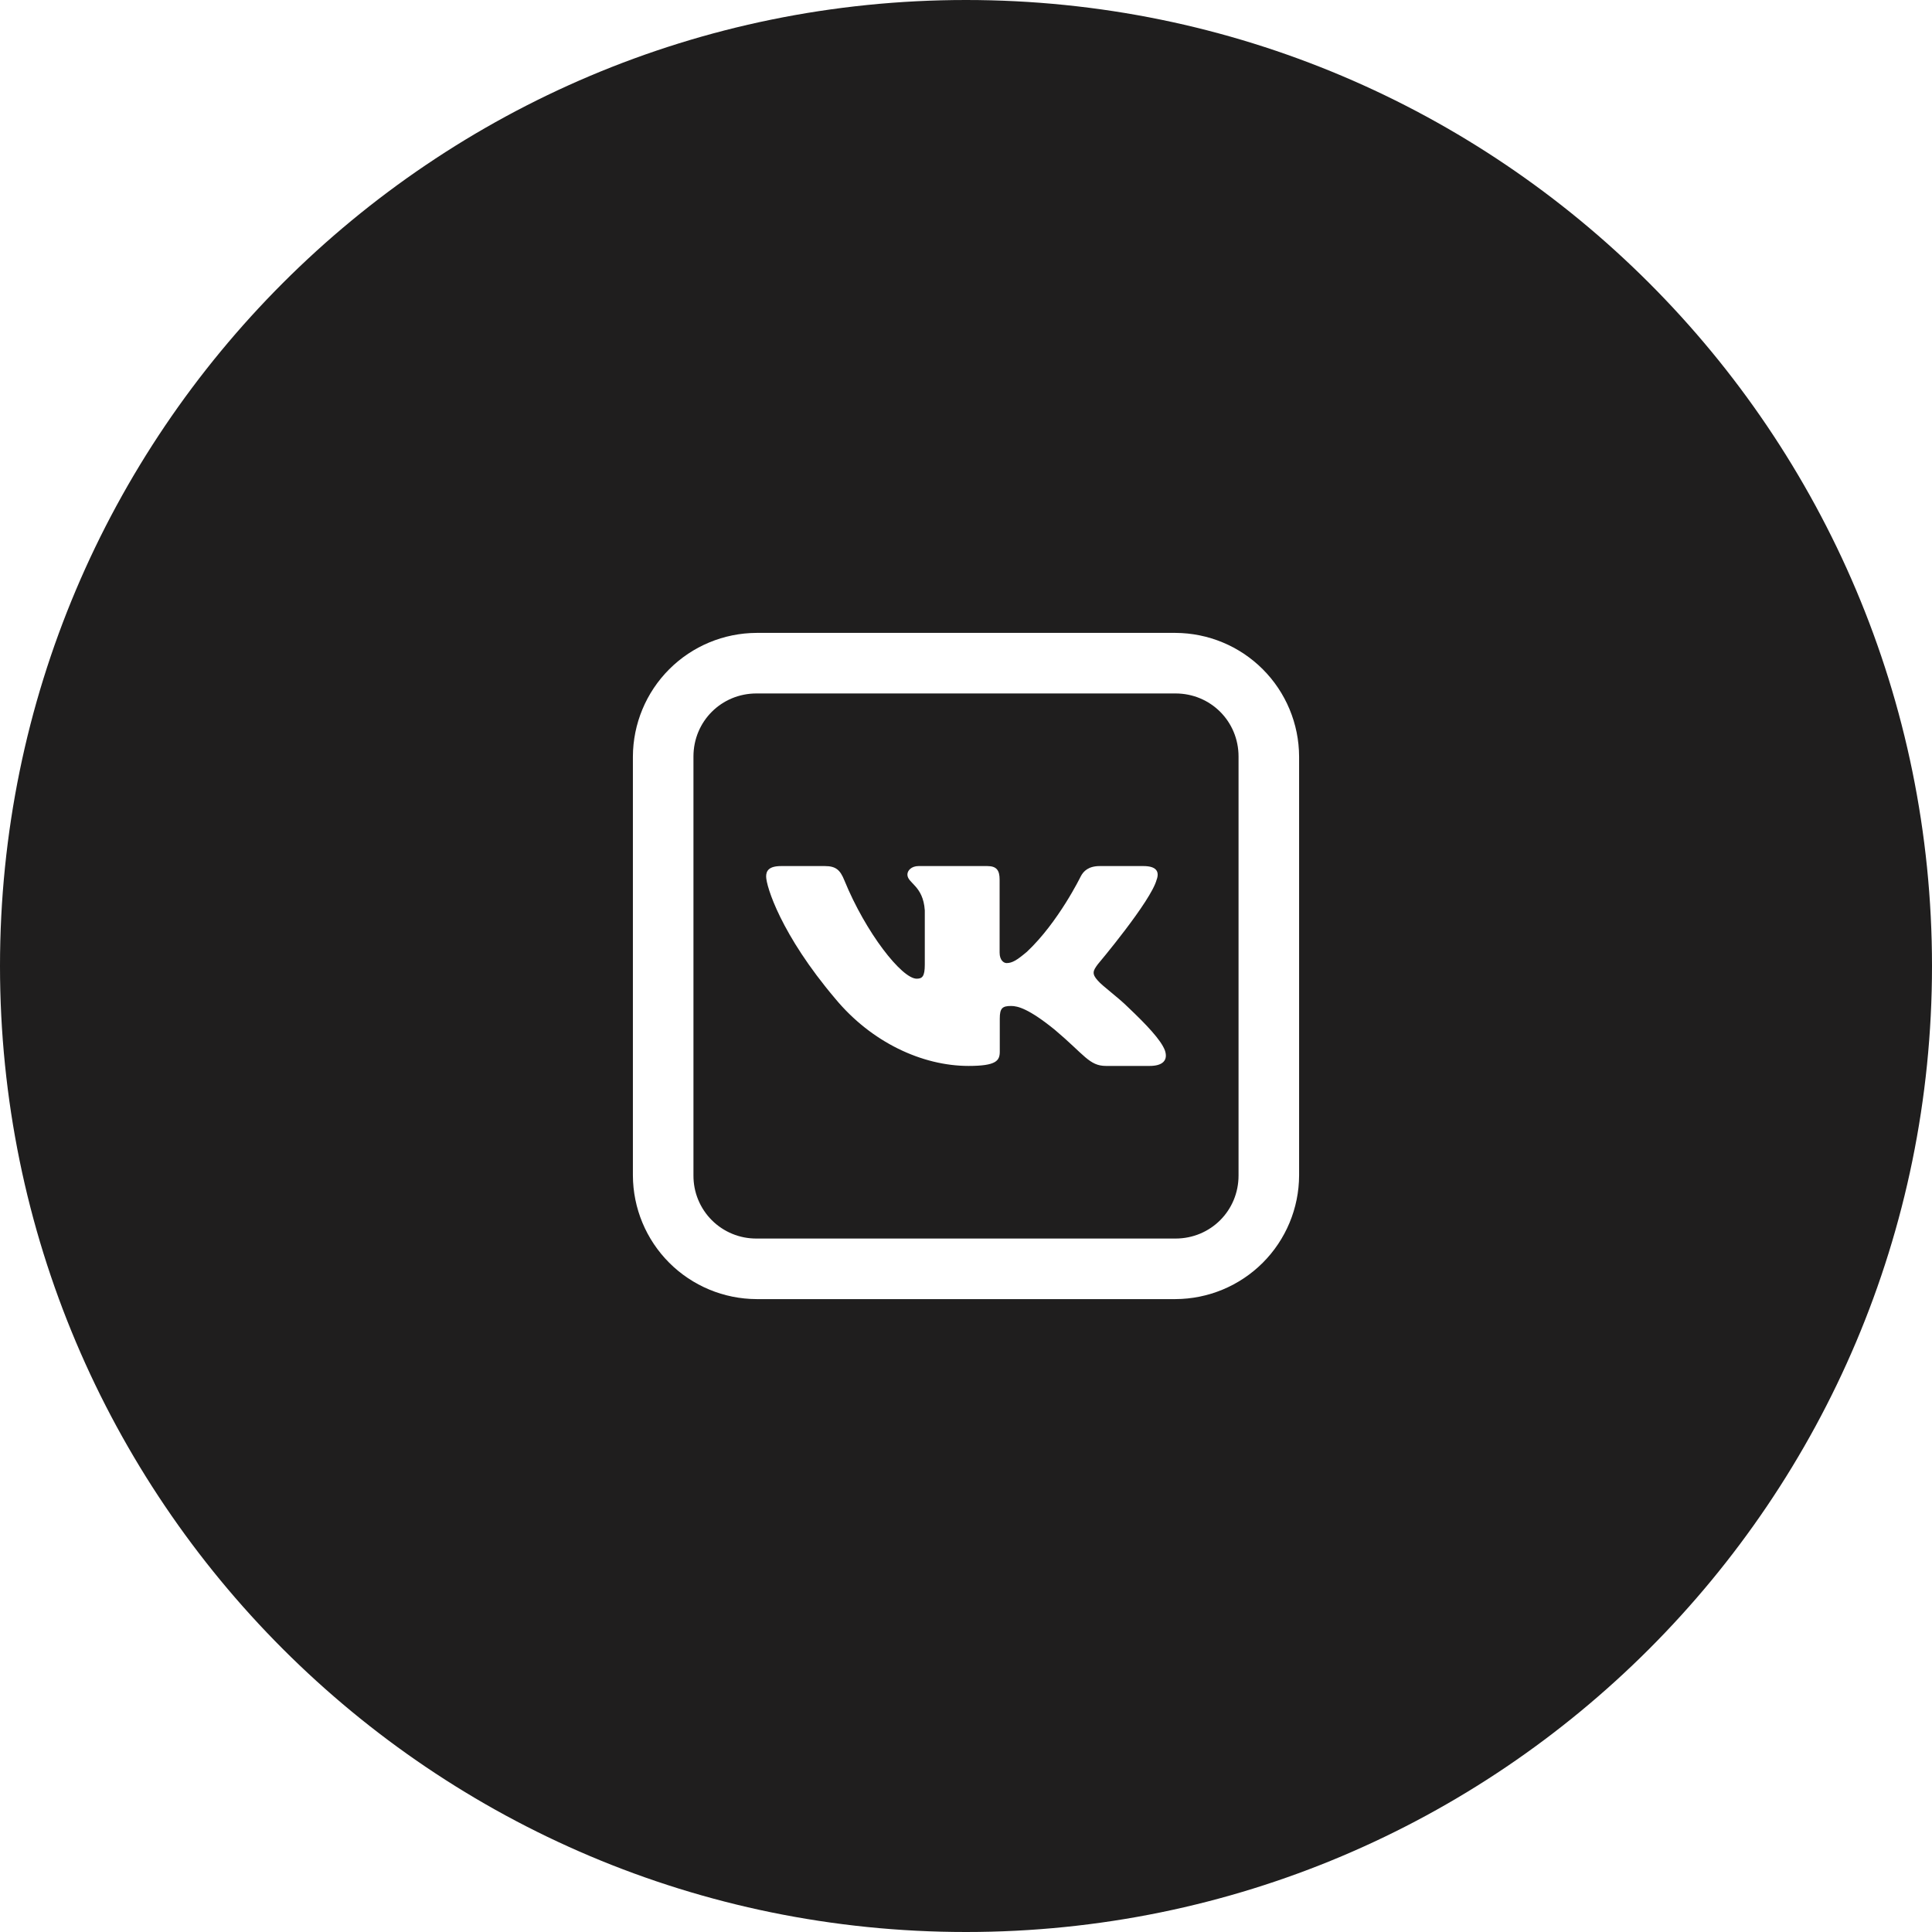
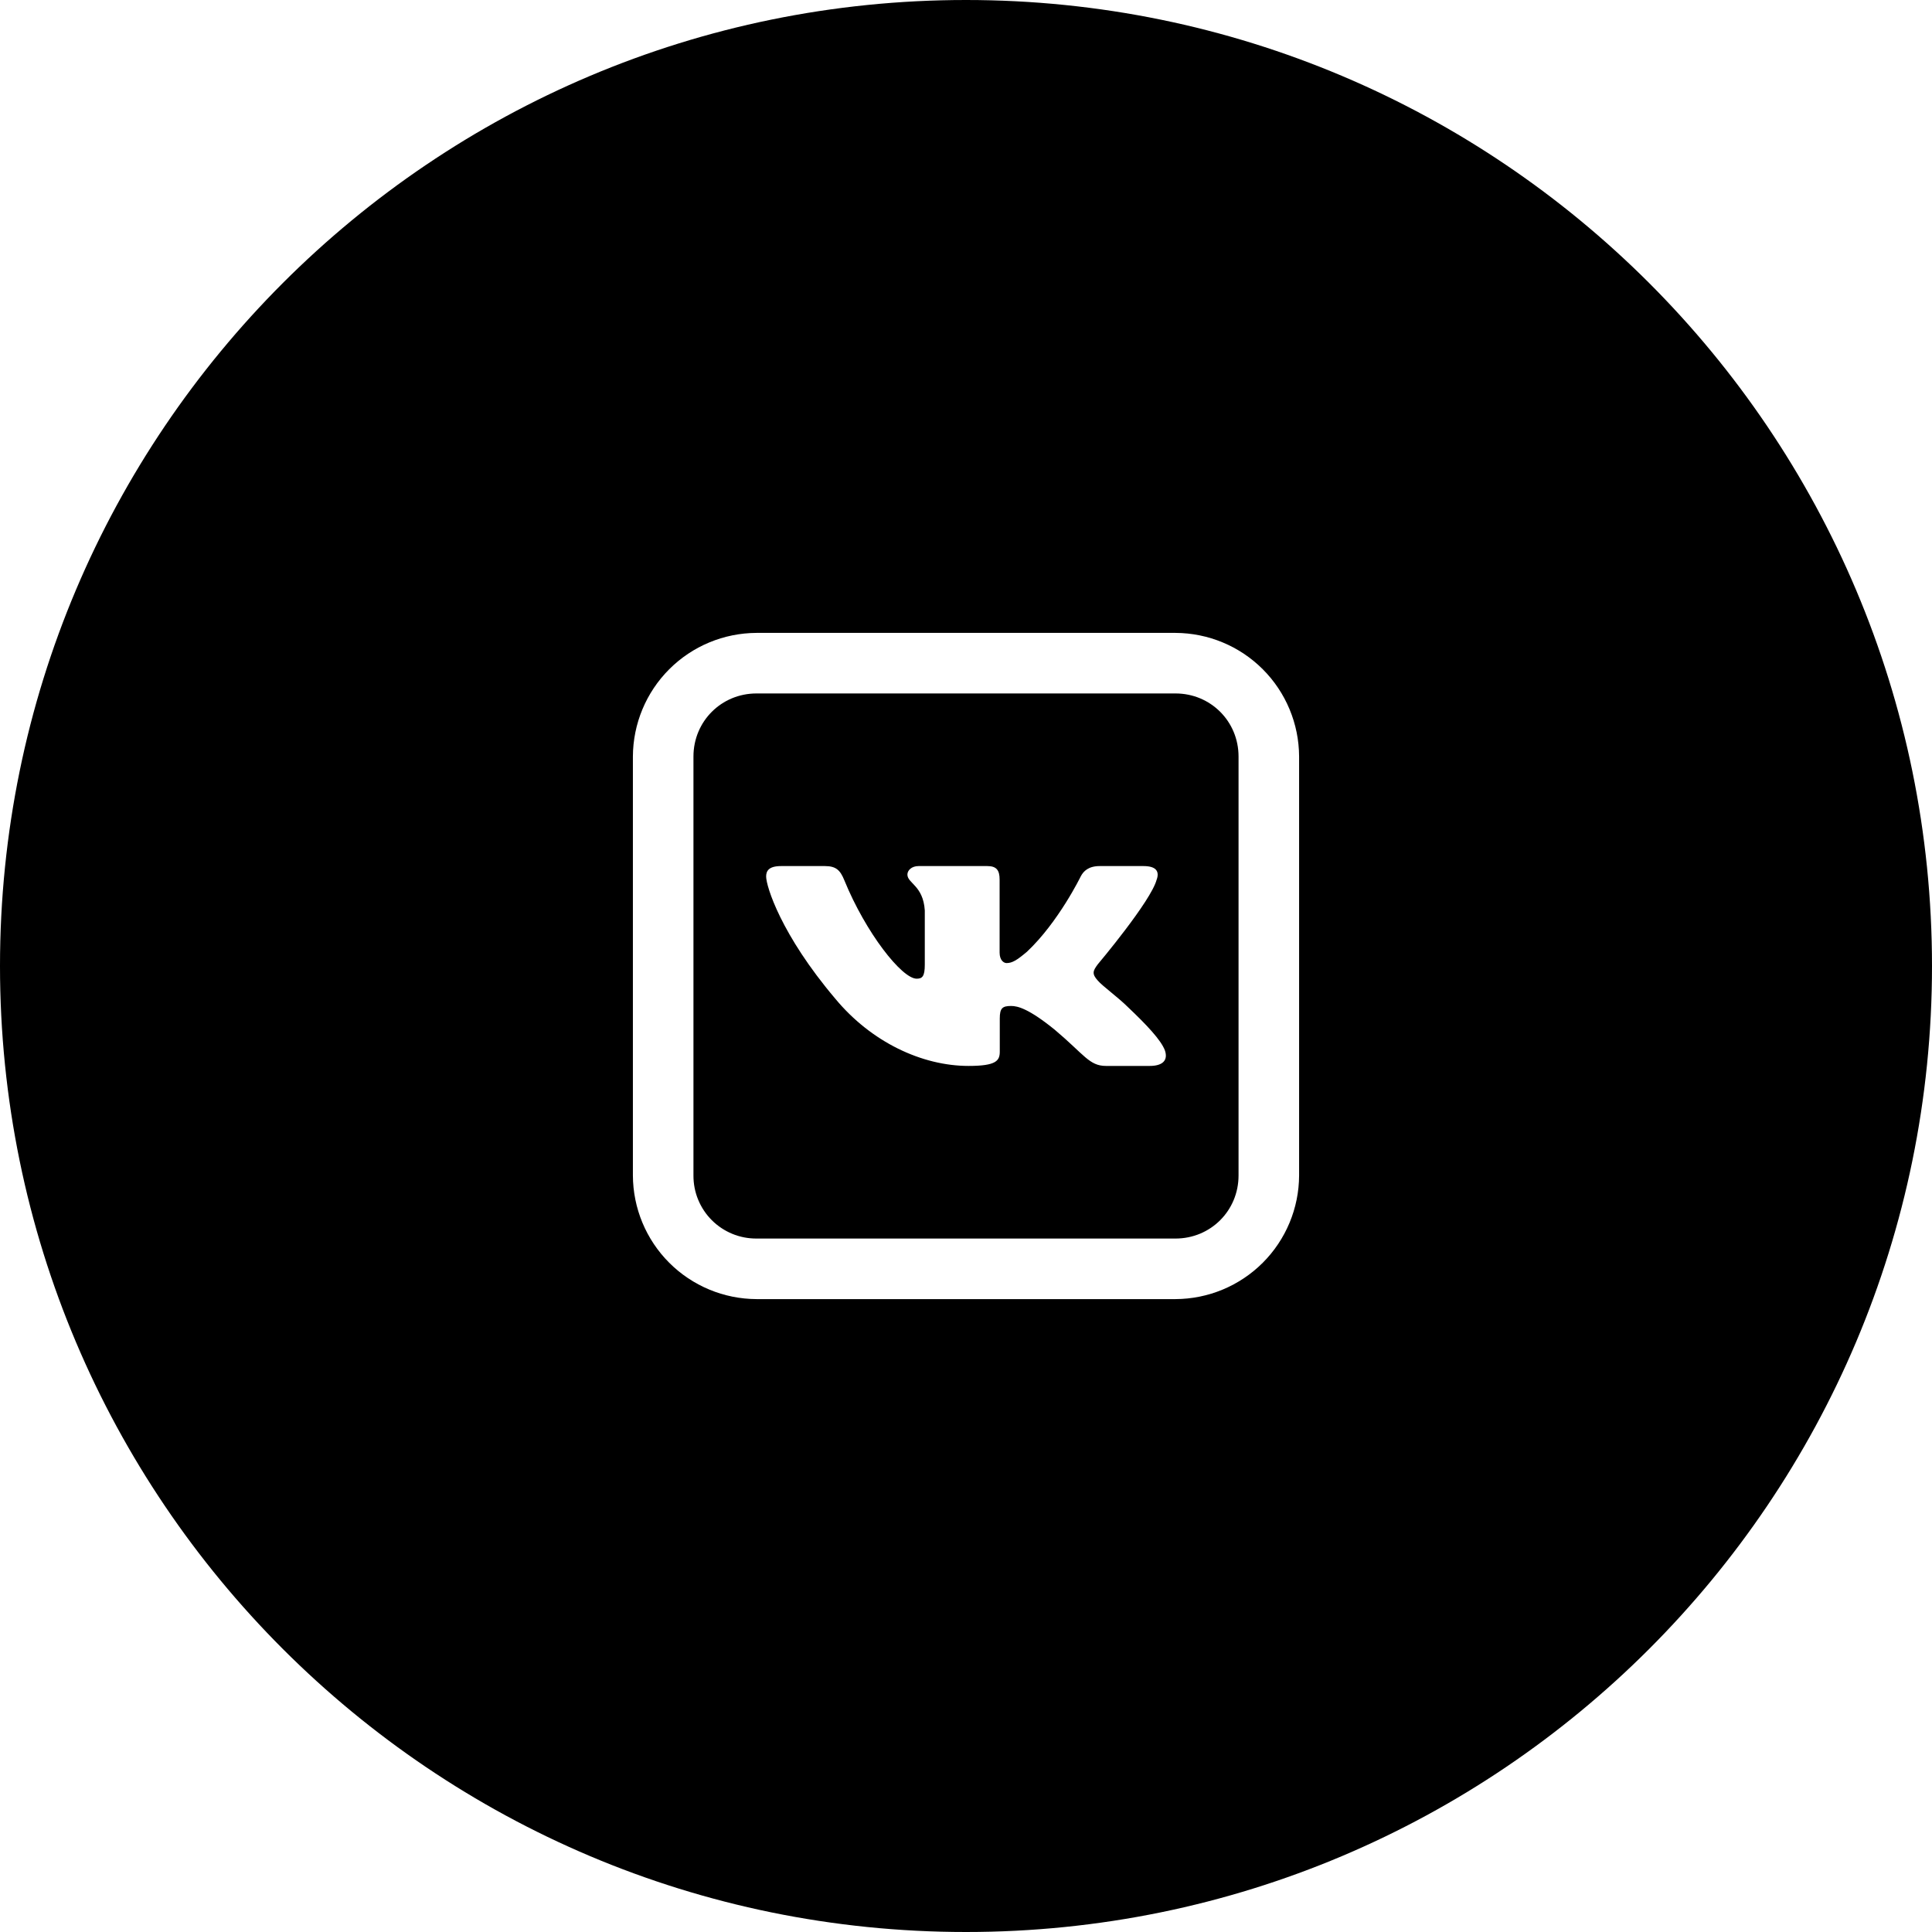
- <svg xmlns="http://www.w3.org/2000/svg" viewBox="0 0 58 58" width="58" height="58" fill="none" customFrame="#000000">
-   <defs>
-     <clipPath id="clipPath_0">
-       <rect width="24" height="24" x="17" y="17" fill="rgb(255,255,255)" />
-     </clipPath>
-   </defs>
-   <rect id="insta" width="58" height="58" x="0" y="0" />
-   <circle id="Ellipse 16" cx="29" cy="29" r="29" fill="rgb(31,30,30)" />
-   <g id="la:vk" clip-path="url(#clipPath_0)" customFrame="url(#clipPath_0)">
-     <rect id="la:vk" width="24" height="24" x="17" y="17" fill="rgb(255,255,255)" fill-opacity="0" />
+ <svg xmlns="http://www.w3.org/2000/svg" viewBox="0 0 58 58">
+   <circle id="Ellipse 16" cx="29" cy="29" r="29" fill="currentColor" />
+   <g>
    <path id="Vector" d="M22.711 19C21.728 19.004 20.786 19.396 20.091 20.091C19.396 20.786 19.004 21.728 19 22.711L19 35.289C19.004 36.272 19.396 37.214 20.091 37.909C20.786 38.604 21.728 38.996 22.711 39L35.289 39C36.272 38.996 37.214 38.604 37.909 37.909C38.604 37.214 38.996 36.272 39 35.289L39 22.711C38.996 21.728 38.604 20.786 37.909 20.091C37.214 19.396 36.272 19.004 35.289 19L22.711 19ZM22.711 20.818L35.289 20.818C36.344 20.818 37.182 21.656 37.182 22.711L37.182 35.289C37.182 36.344 36.344 37.182 35.289 37.182L22.711 37.182C22.462 37.183 22.215 37.136 21.985 37.041C21.754 36.946 21.545 36.807 21.369 36.631C21.193 36.455 21.054 36.246 20.959 36.015C20.864 35.785 20.817 35.538 20.818 35.289L20.818 22.711C20.818 21.656 21.656 20.818 22.711 20.818Z" fill="rgb(255,255,255)" fill-rule="nonzero" />
    <path id="Vector" d="M34.725 26.406C34.808 26.172 34.725 26 34.327 26L33.015 26C32.681 26 32.527 26.149 32.443 26.313C32.443 26.313 31.776 27.683 30.83 28.572C30.524 28.83 30.385 28.912 30.218 28.912C30.135 28.912 30.009 28.83 30.009 28.596L30.009 26.406C30.009 26.125 29.917 26 29.639 26L27.575 26C27.367 26 27.241 26.13 27.241 26.254C27.241 26.52 27.714 26.582 27.763 27.331L27.763 28.959C27.763 29.316 27.686 29.381 27.519 29.381C27.074 29.381 25.992 28.004 25.349 26.43C25.225 26.123 25.099 26 24.764 26L23.45 26C23.075 26 23 26.149 23 26.313C23 26.605 23.445 28.057 25.073 29.978C26.157 31.289 27.685 32 29.076 32C29.911 32 30.014 31.842 30.014 31.57L30.014 30.579C30.014 30.263 30.093 30.2 30.357 30.2C30.552 30.2 30.886 30.282 31.665 30.914C32.555 31.664 32.701 32 33.202 32L34.515 32C34.89 32 35.078 31.842 34.97 31.53C34.851 31.22 34.426 30.77 33.862 30.235C33.556 29.931 33.097 29.603 32.958 29.439C32.763 29.228 32.819 29.135 32.958 28.947C32.958 28.947 34.558 27.05 34.724 26.406L34.725 26.406Z" fill="rgb(255,255,255)" fill-rule="evenodd" />
  </g>
</svg>
